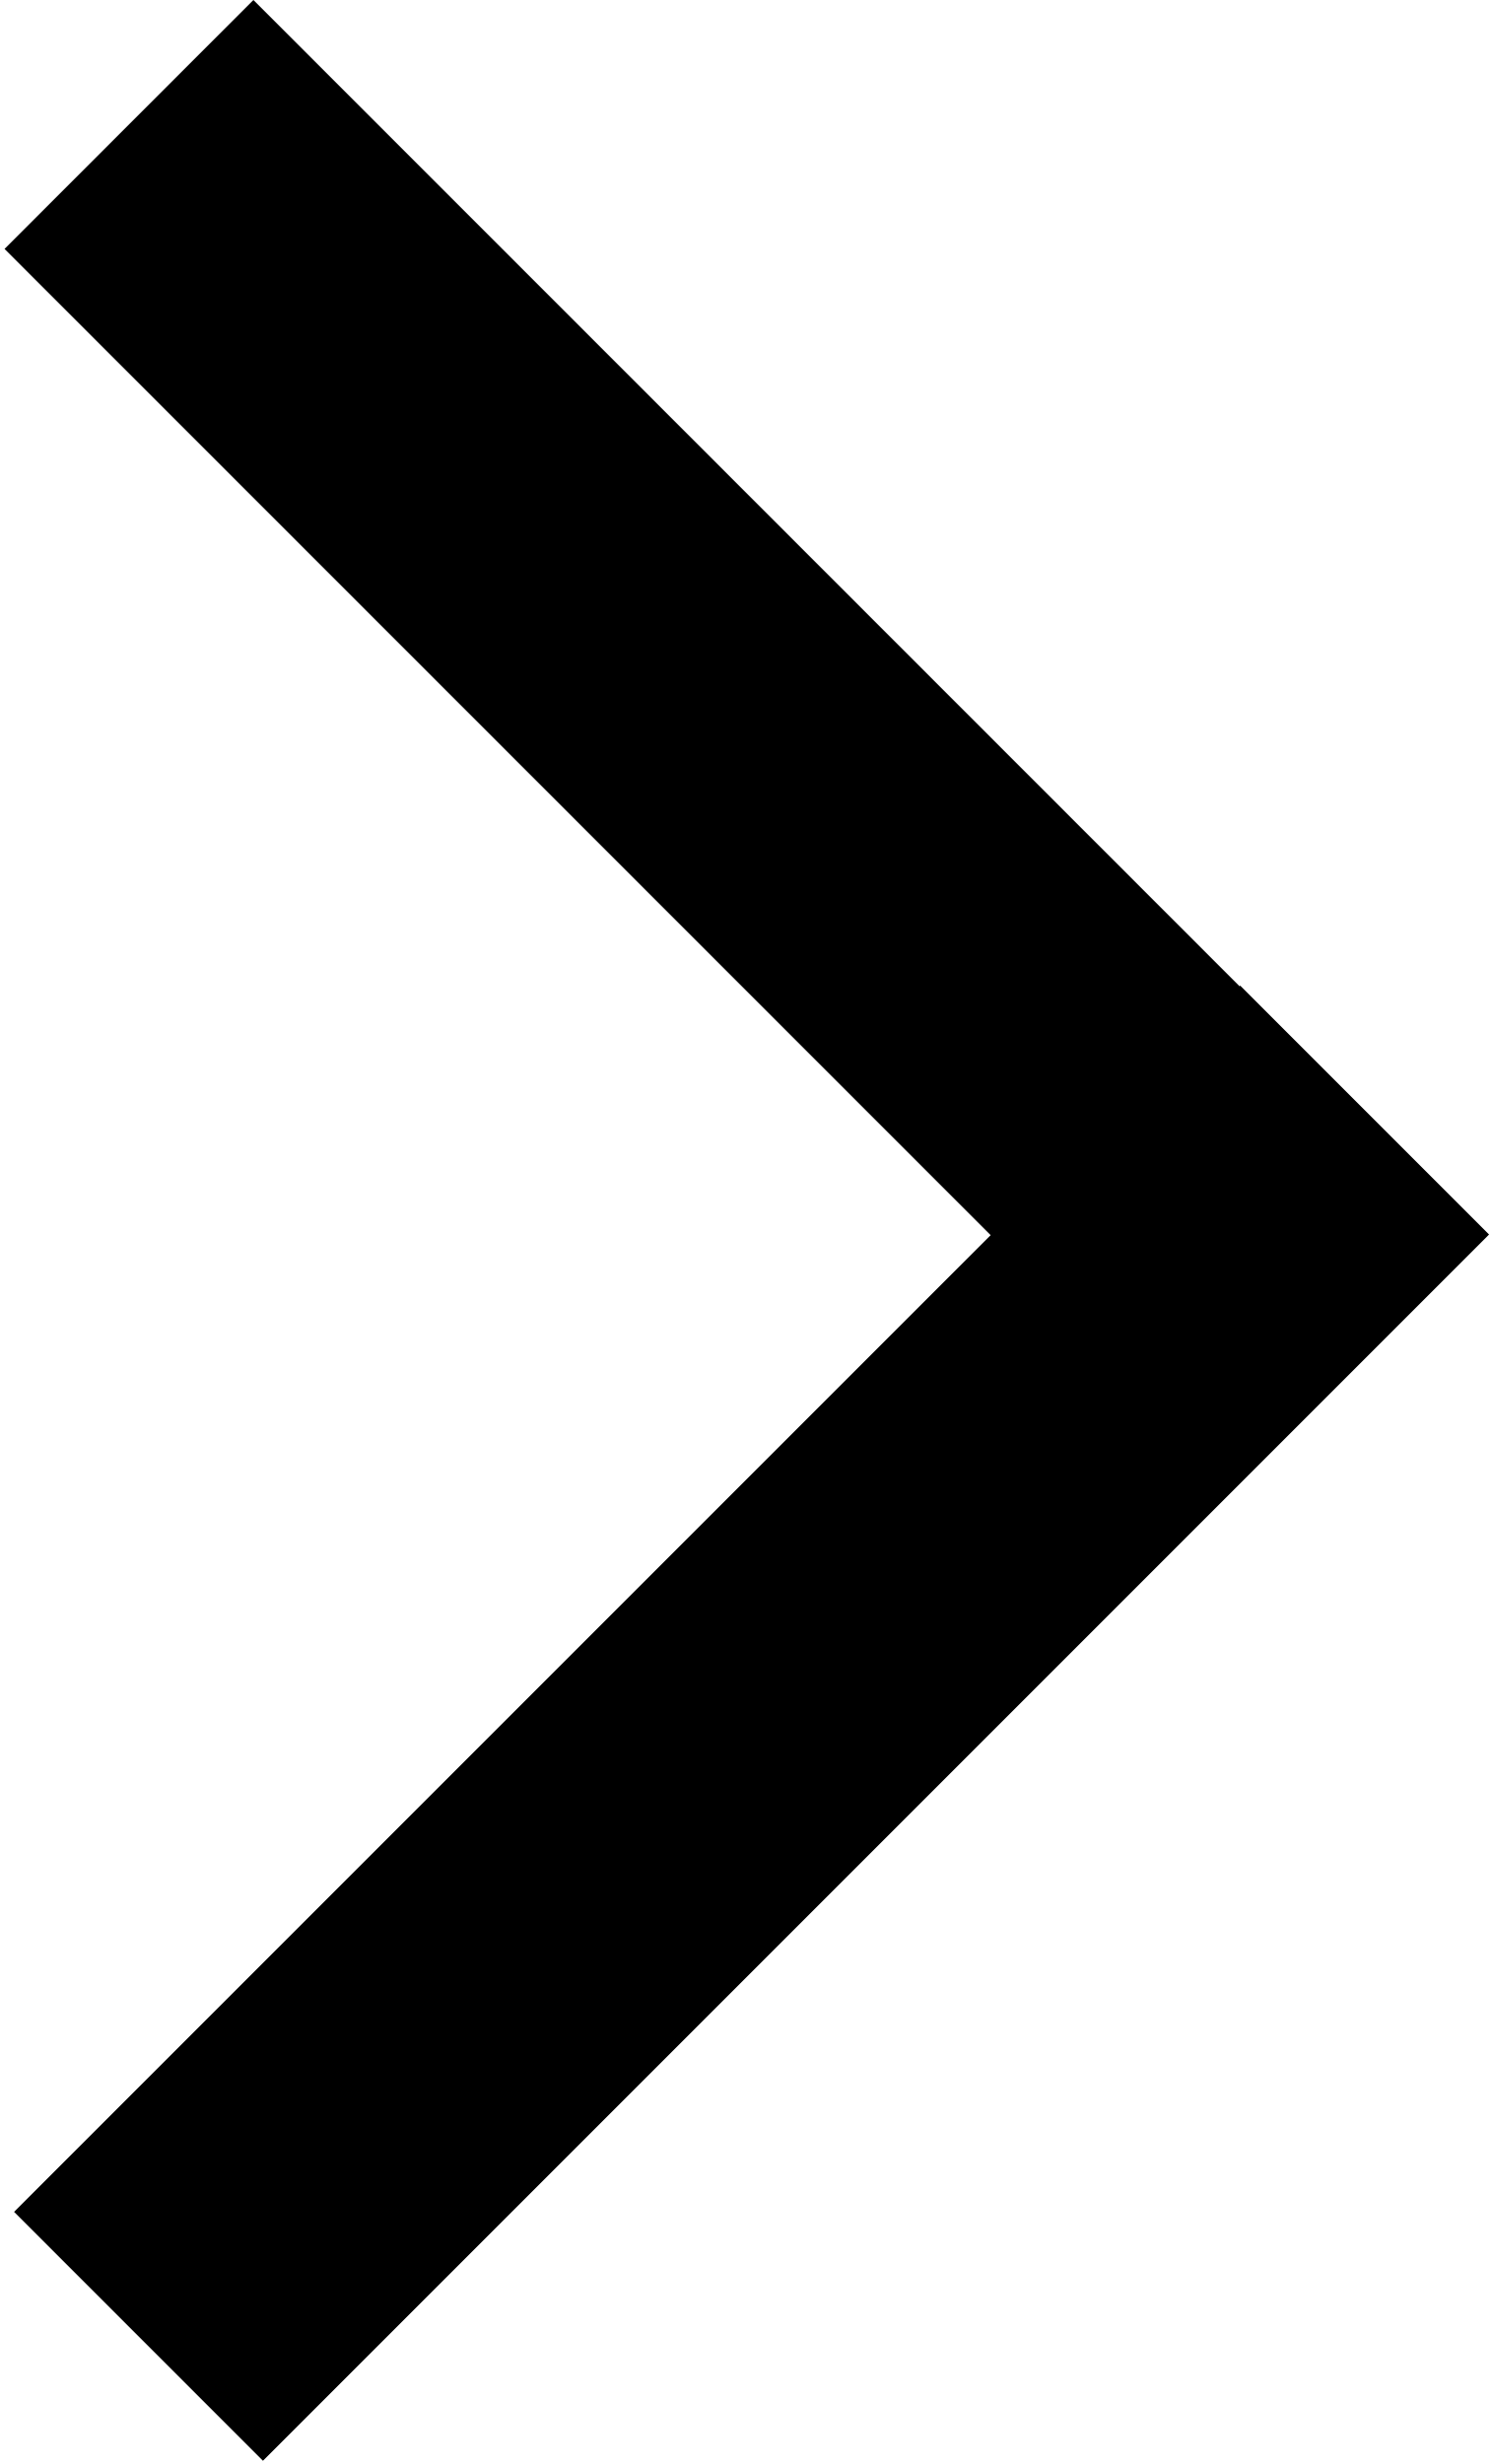
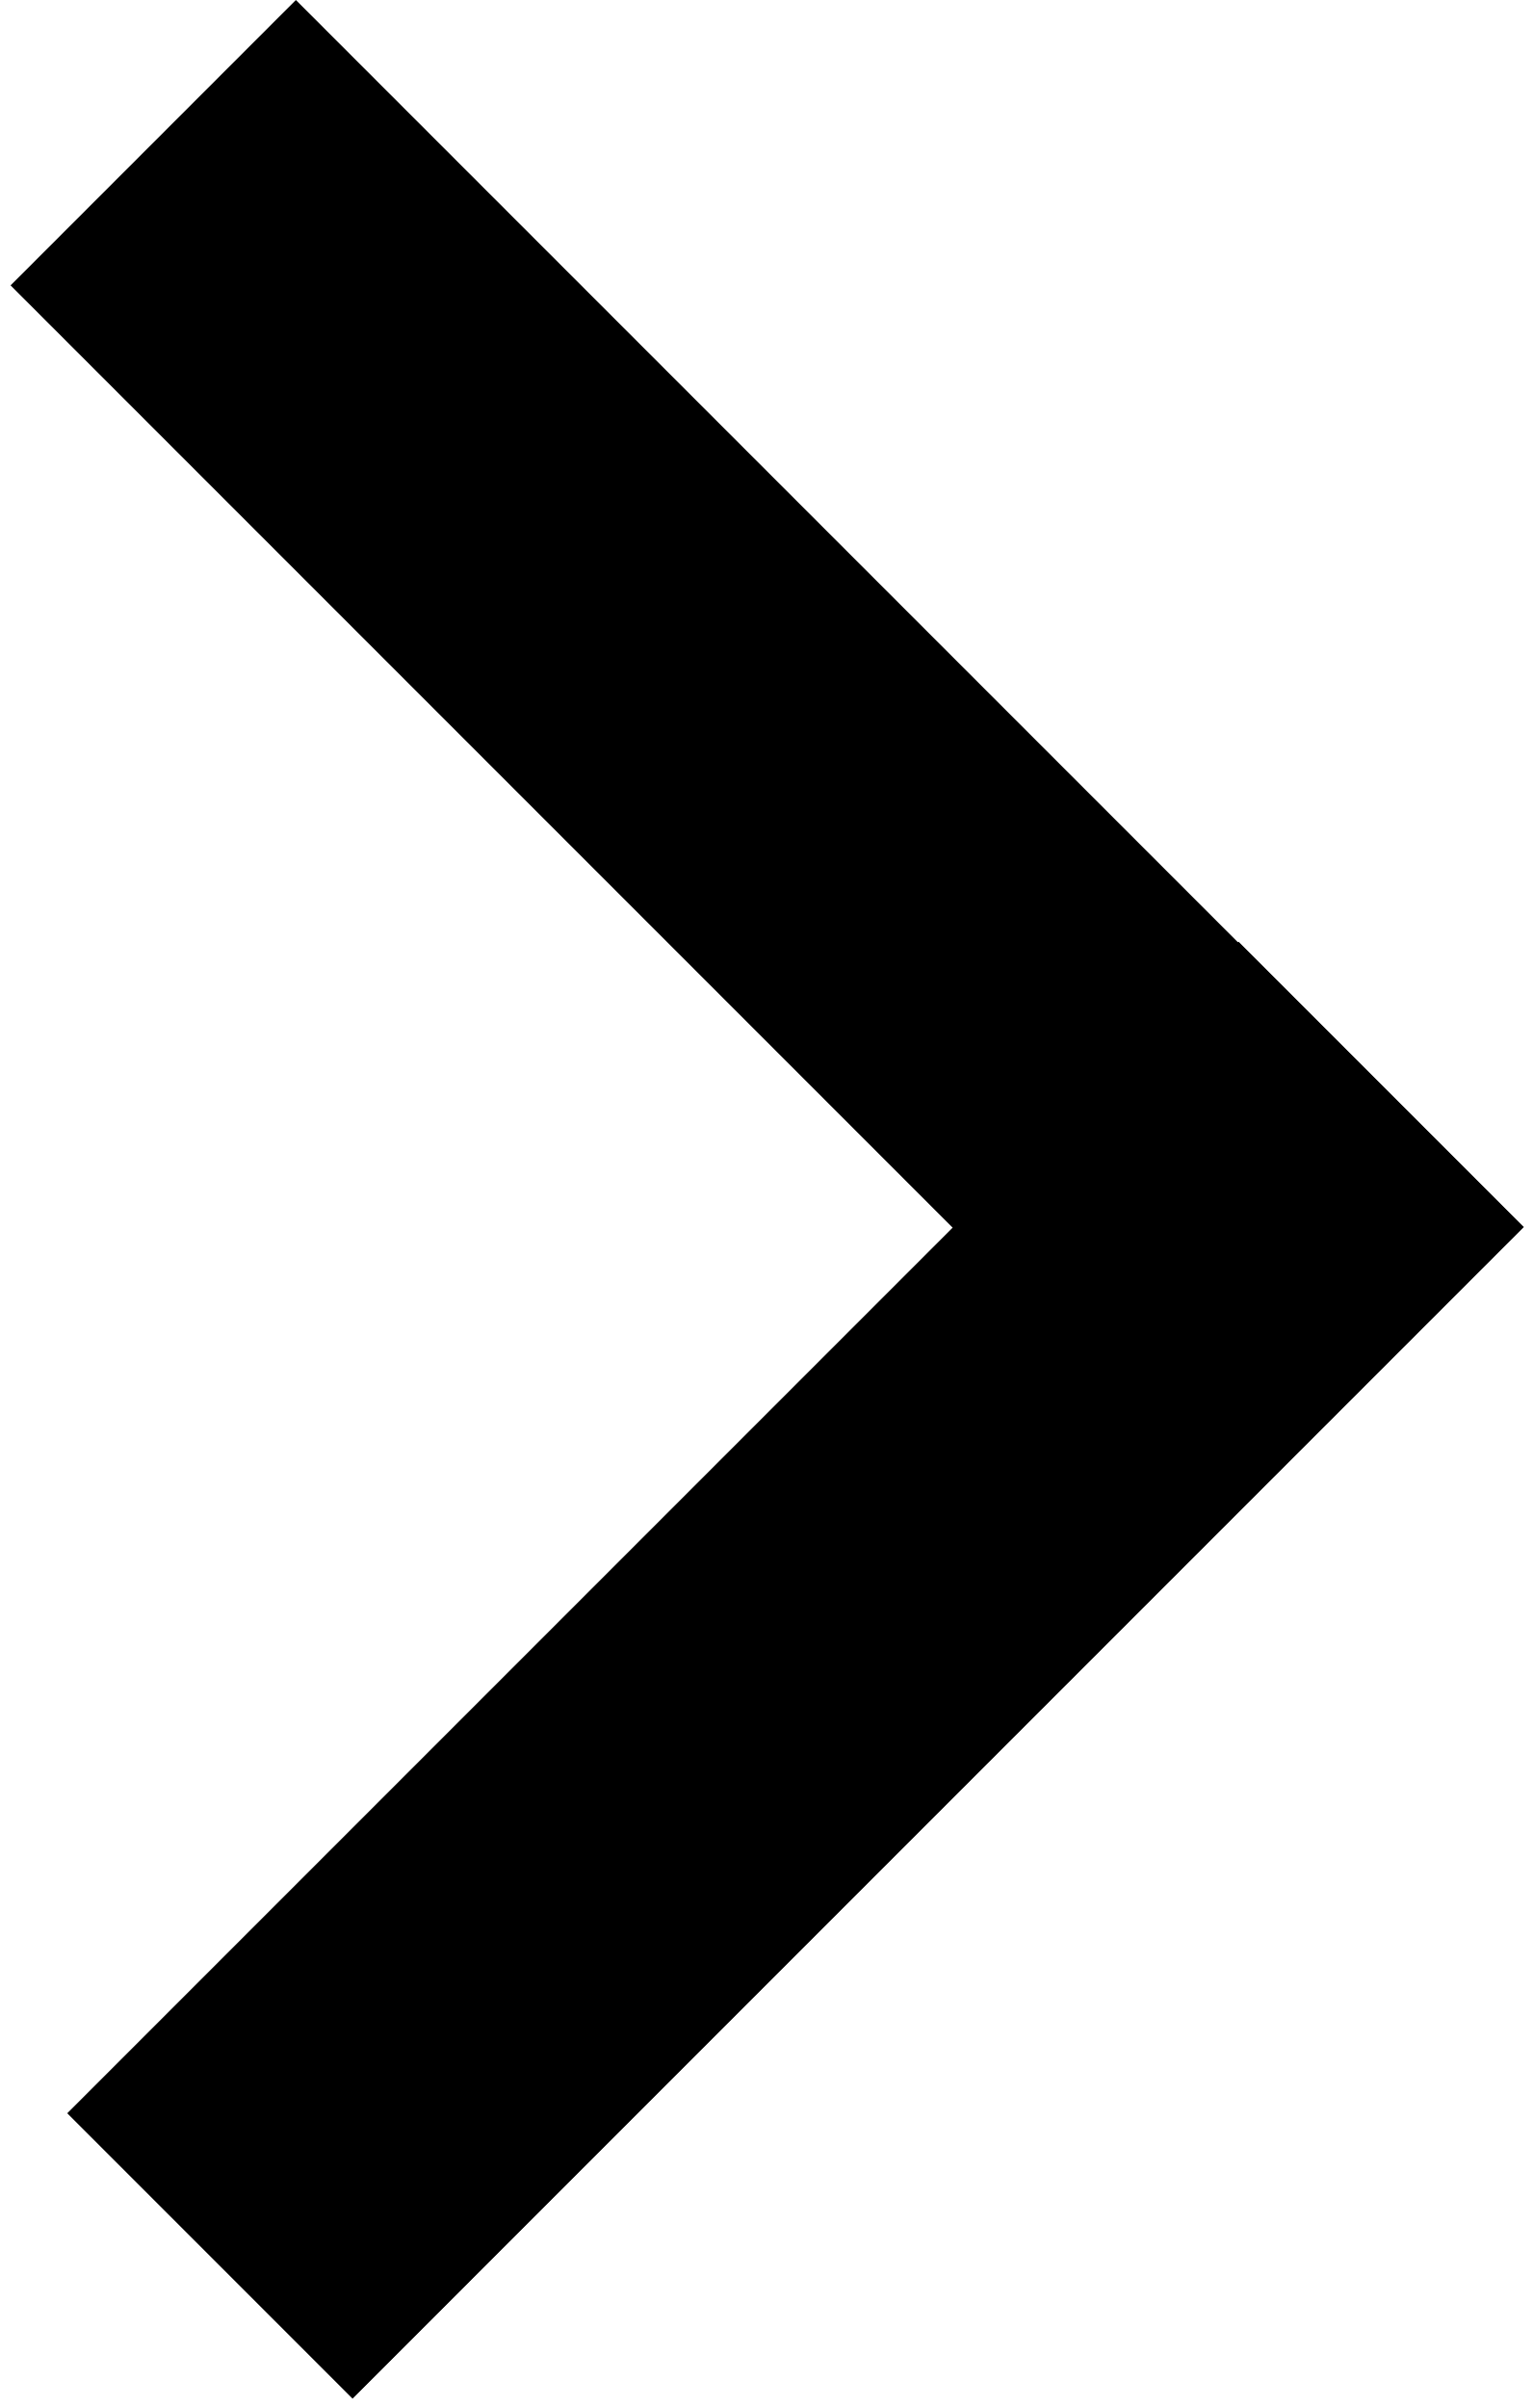
- <svg xmlns="http://www.w3.org/2000/svg" width="106" height="175" viewBox="0 0 106 175" fill="none">
-   <path d="M96.253 95.931L9.161 8.839M96.931 78.839L9.839 165.931" stroke="black" stroke-width="25" />
+ <svg xmlns="http://www.w3.org/2000/svg" width="114" height="179" viewBox="0 0 114 179" fill="none">
+   <path d="M98.485 97.698L11.393 10.607M102.698 80.607L15.607 167.698" stroke="black" stroke-width="30" />
</svg>
